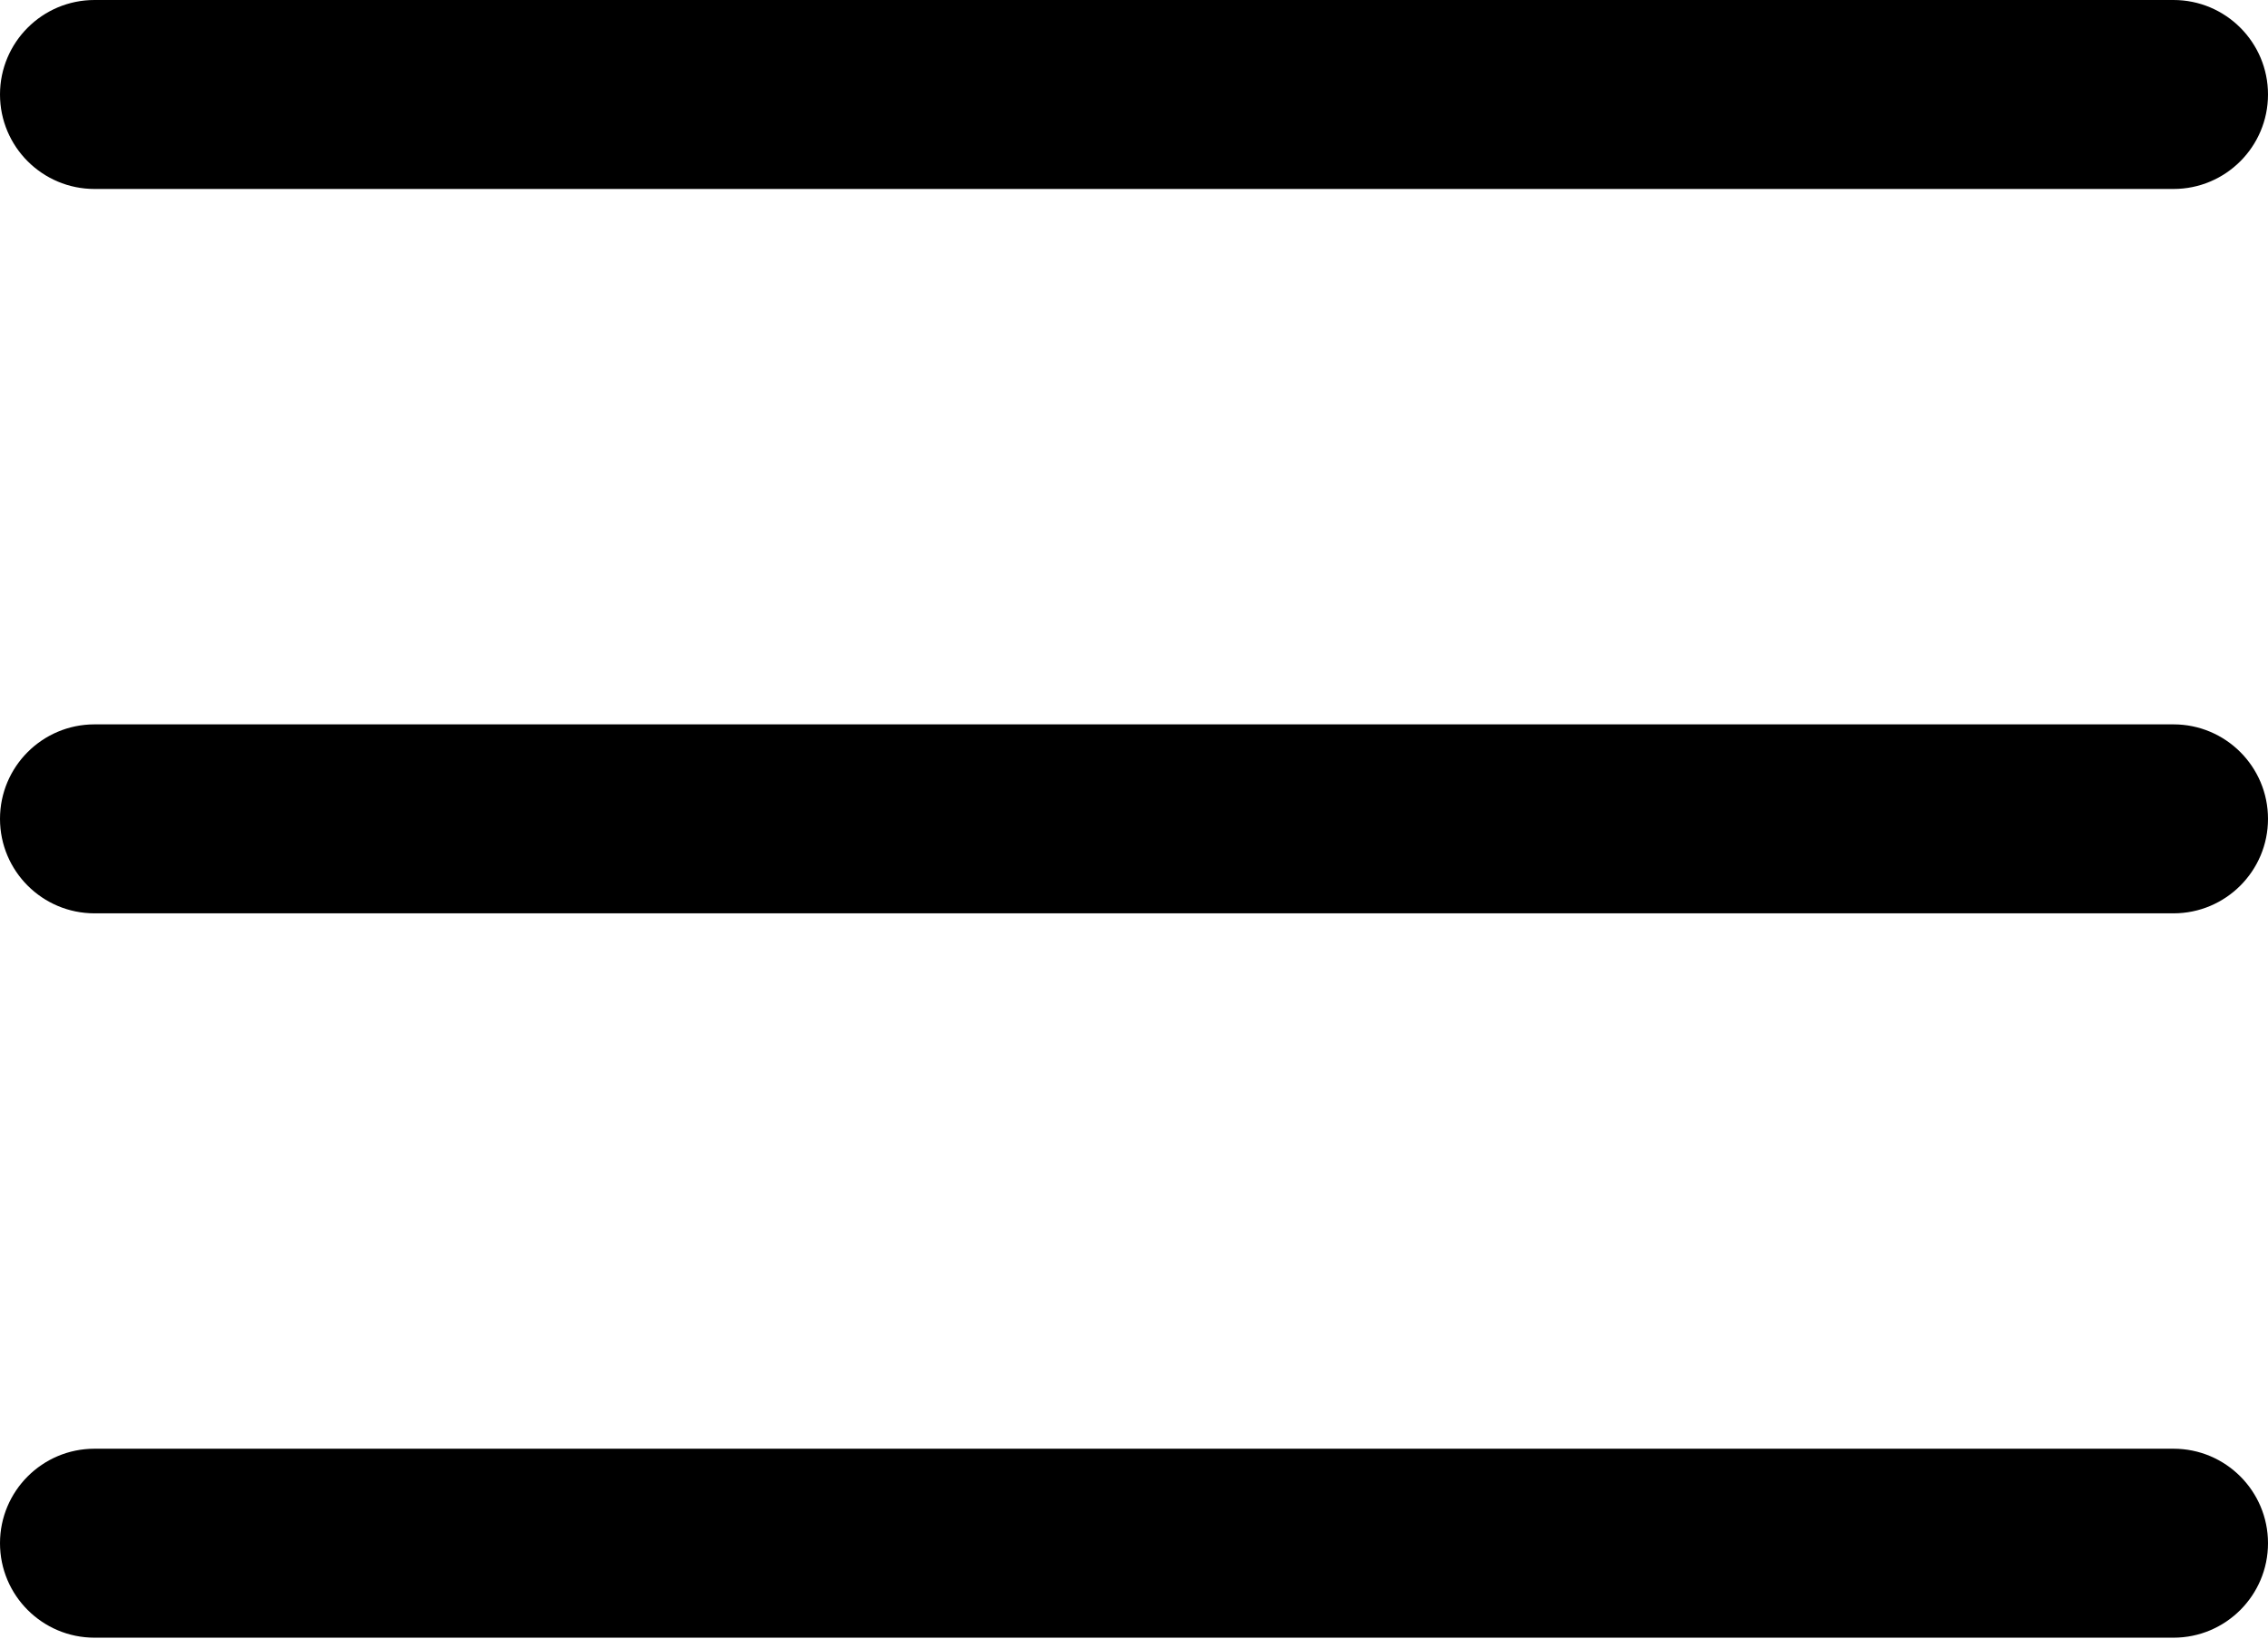
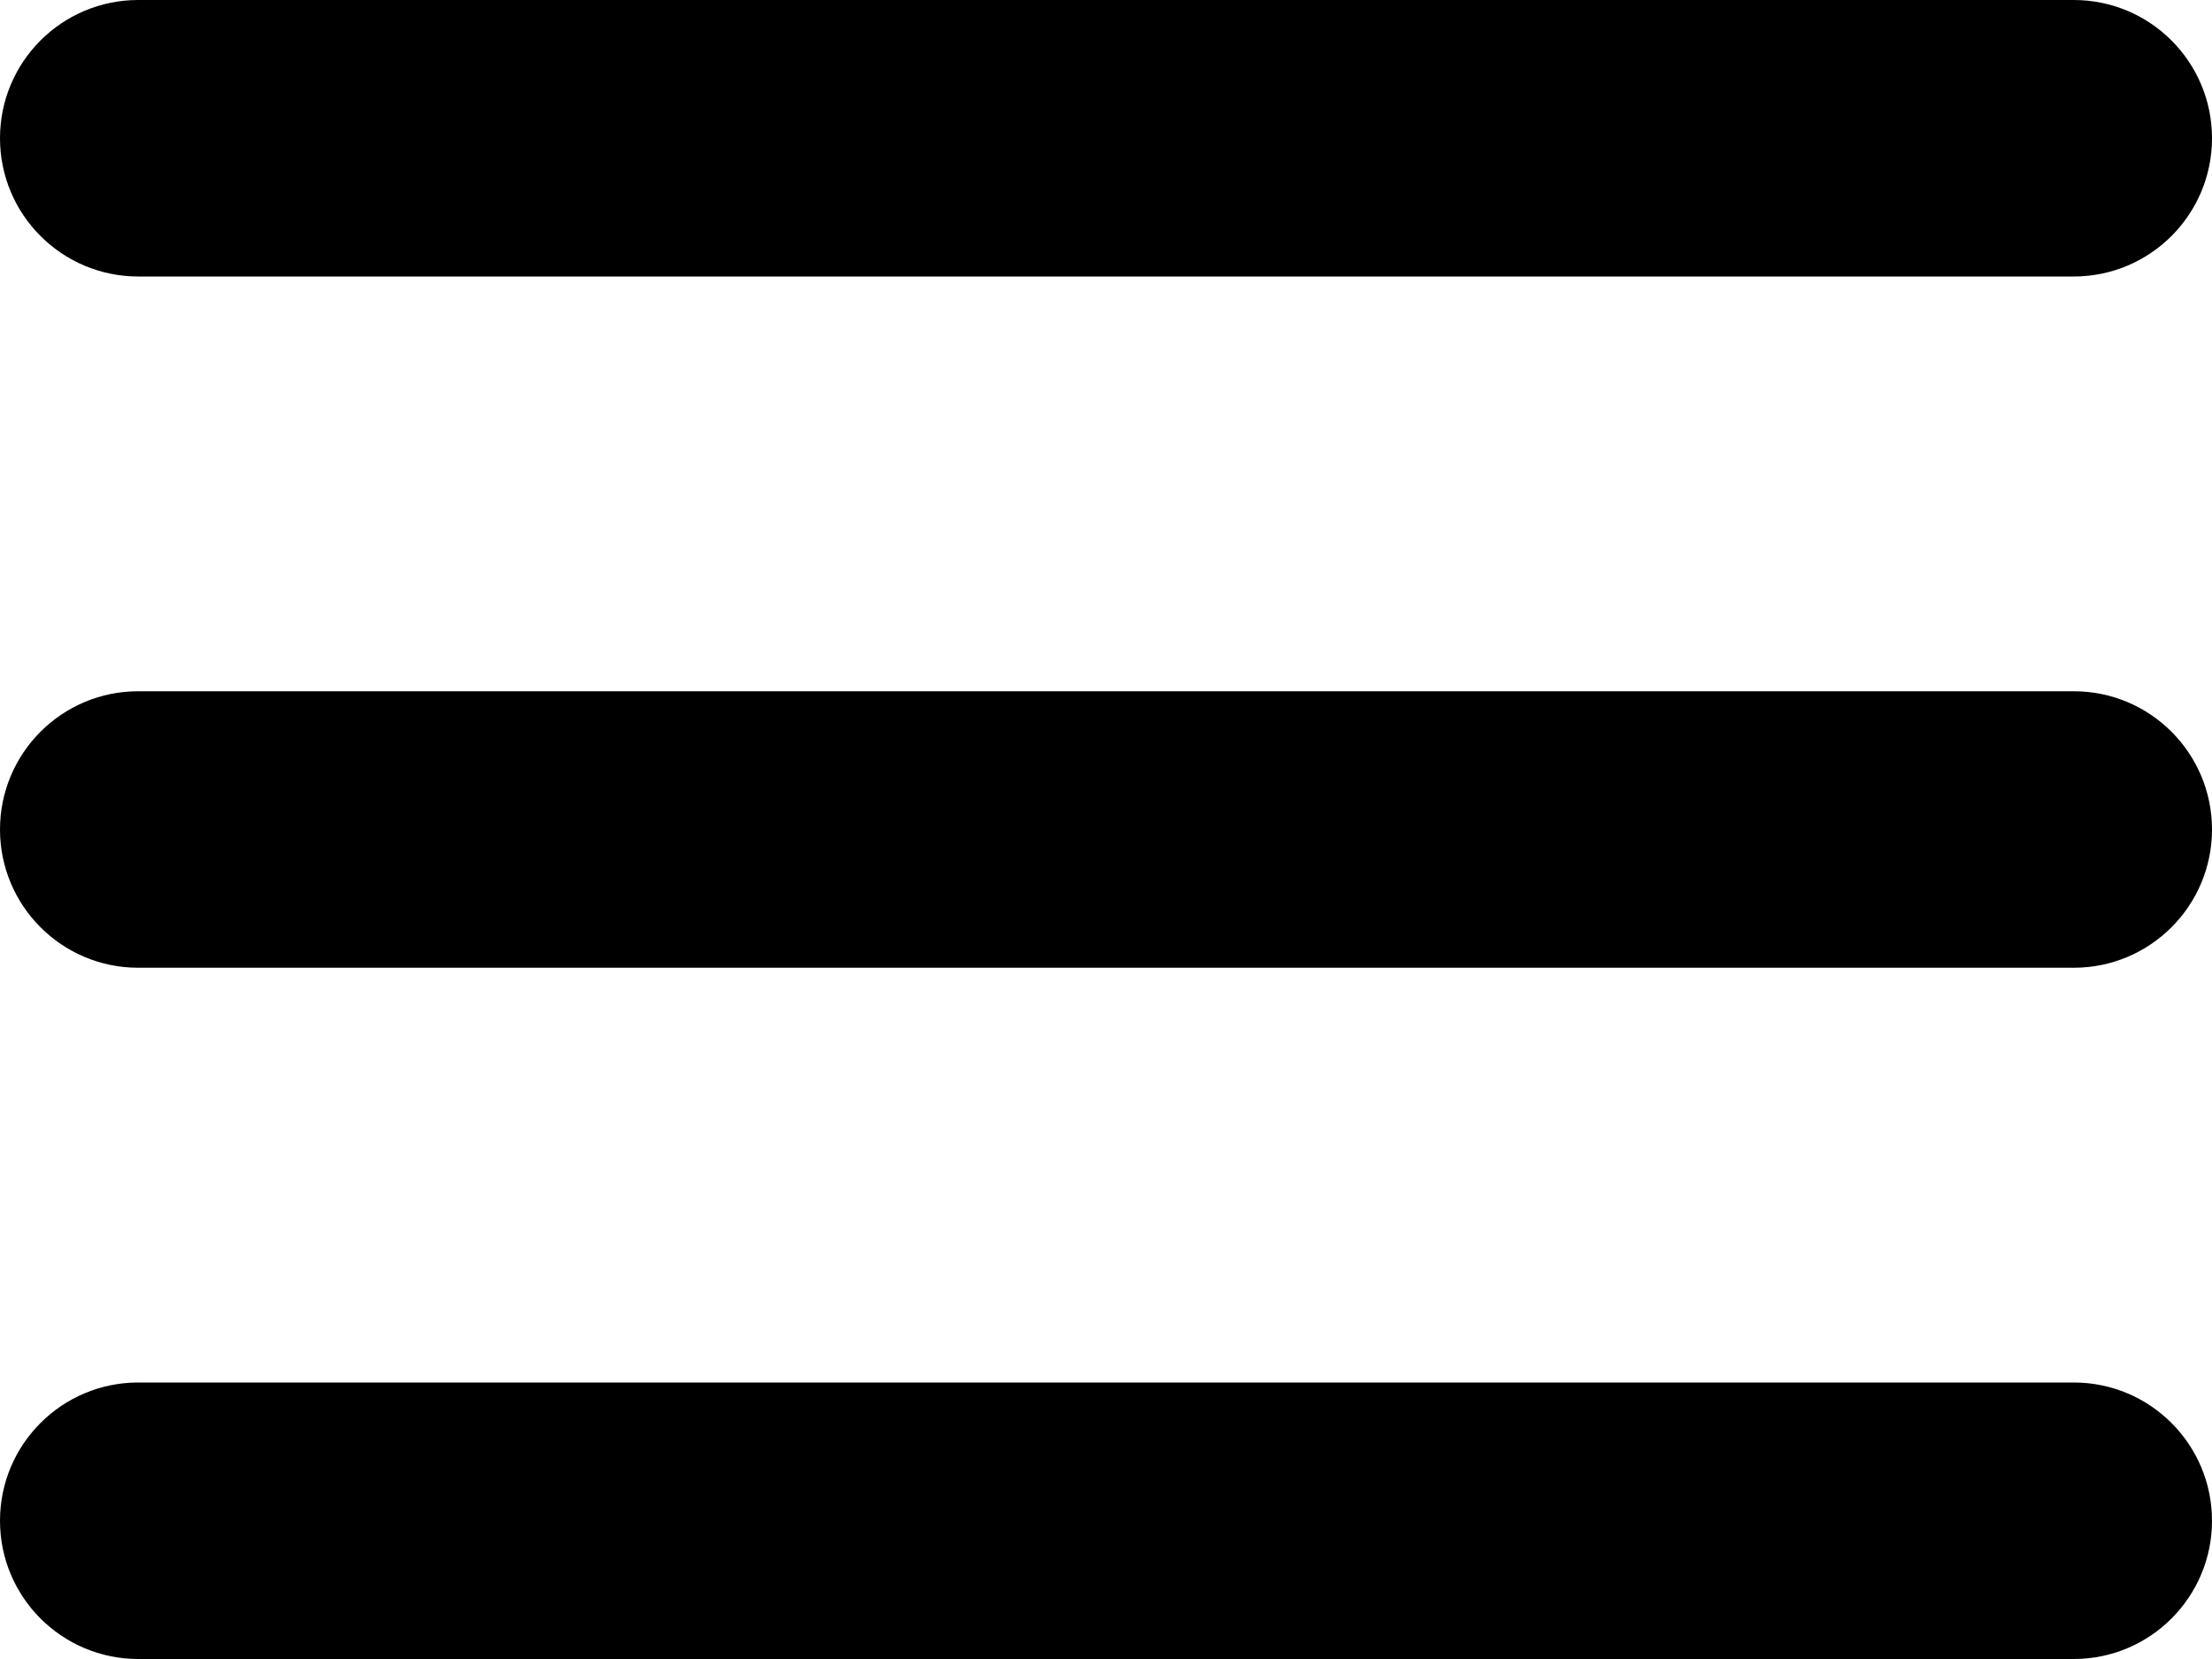
- <svg xmlns="http://www.w3.org/2000/svg" viewBox="0 0 512 370" fill="none">
-   <path d="M490.667 206.224H21.333C9.557 206.224 0 196.667 0 184.891C0 173.115 9.557 163.557 21.333 163.557H490.667C502.443 163.557 512 173.115 512 184.891C512 196.667 502.443 206.224 490.667 206.224ZM490.667 42.667H21.333C9.557 42.667 0 33.109 0 21.333C0 9.557 9.557 0 21.333 0H490.667C502.443 0 512 9.557 512 21.333C512 33.109 502.443 42.667 490.667 42.667ZM490.667 369.776H21.333C9.557 369.776 0 360.219 0 348.443C0 336.667 9.557 327.109 21.333 327.109H490.667C502.443 327.109 512 336.667 512 348.443C512 360.219 502.443 369.776 490.667 369.776Z" fill="black" />
+ <svg xmlns="http://www.w3.org/2000/svg" width="512" height="384" viewBox="0 0 512 384" fill="none">
+   <path d="M480 384.001H32C14.326 384.001 0 369.673 0 352C0 334.328 14.326 320 32 320H480.001C497.674 320 512.001 334.328 512.001 352C512 369.673 497.674 384.001 480 384.001ZM480 224H32C14.326 224 0 209.673 0 192.001C0 174.328 14.326 160 32 160H480.001C497.674 160 512.001 174.327 512.001 192.001C512.001 209.674 497.674 224 480 224ZM480 64H32C14.326 64 0 49.673 0 32C0 14.326 14.326 -0.001 32 -0.001H480.001C497.674 -0.001 512.001 14.326 512.001 32C512.001 49.673 497.674 64 480 64Z" fill="black" />
</svg>
